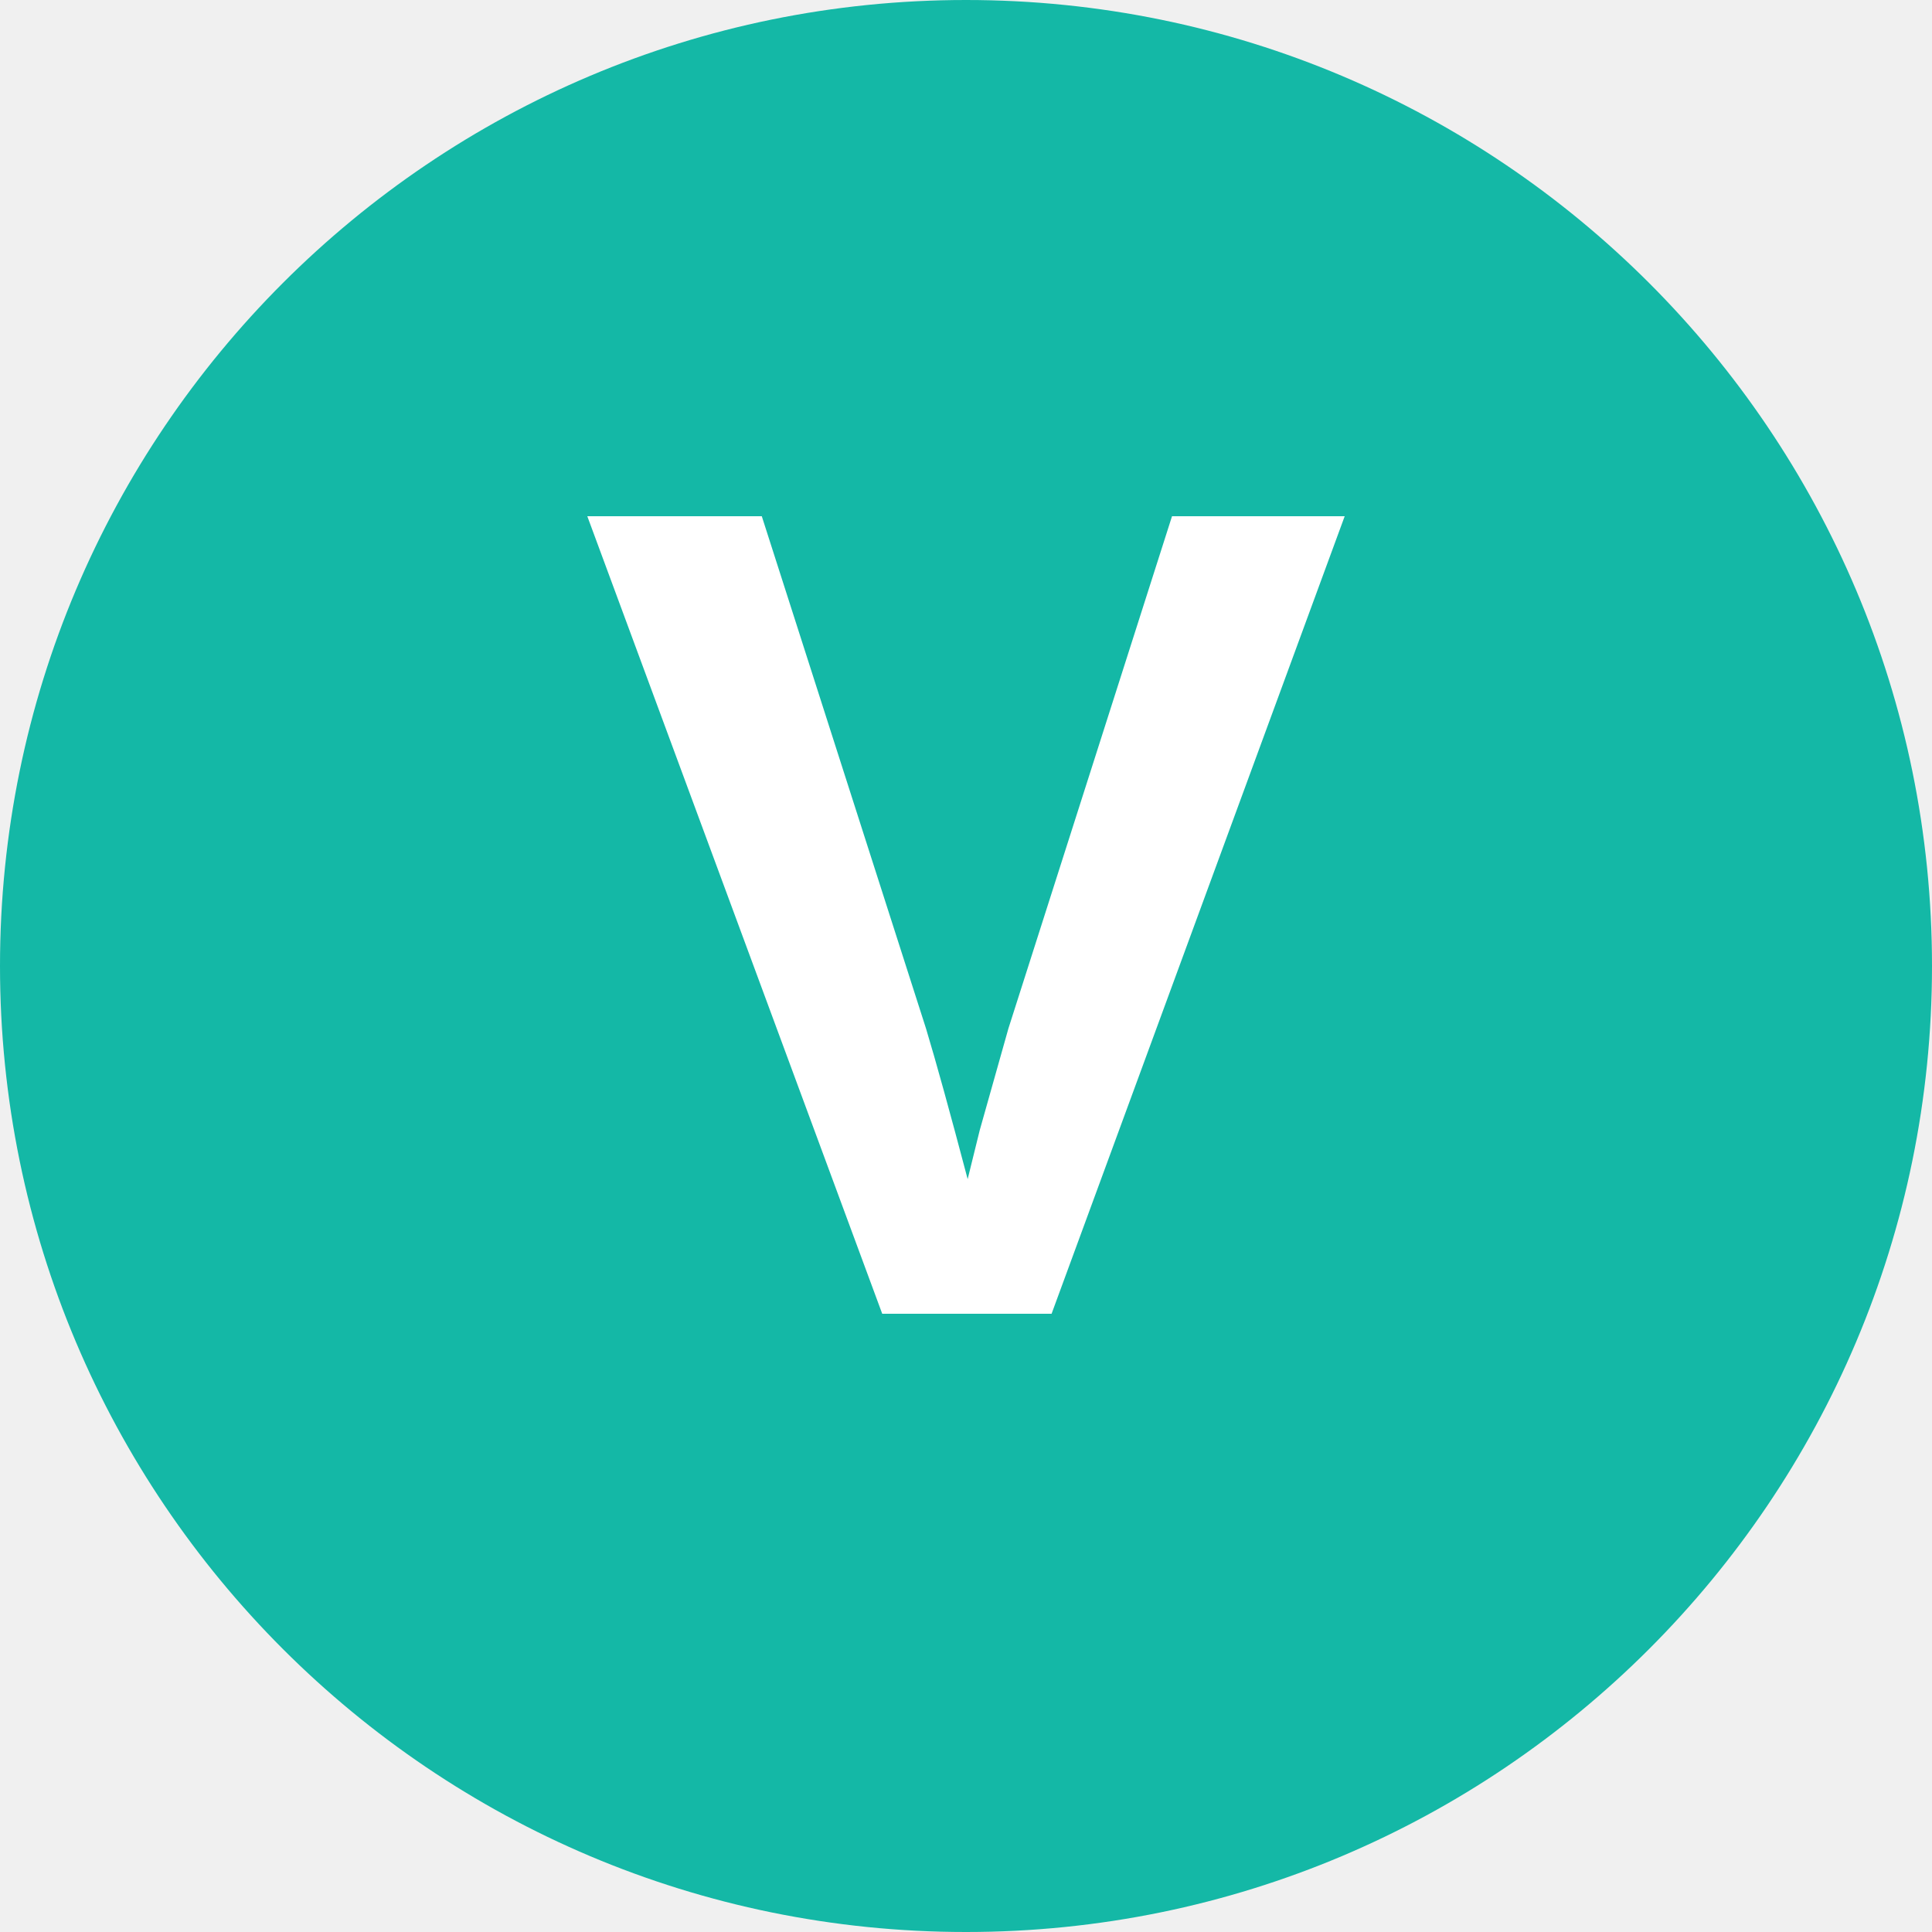
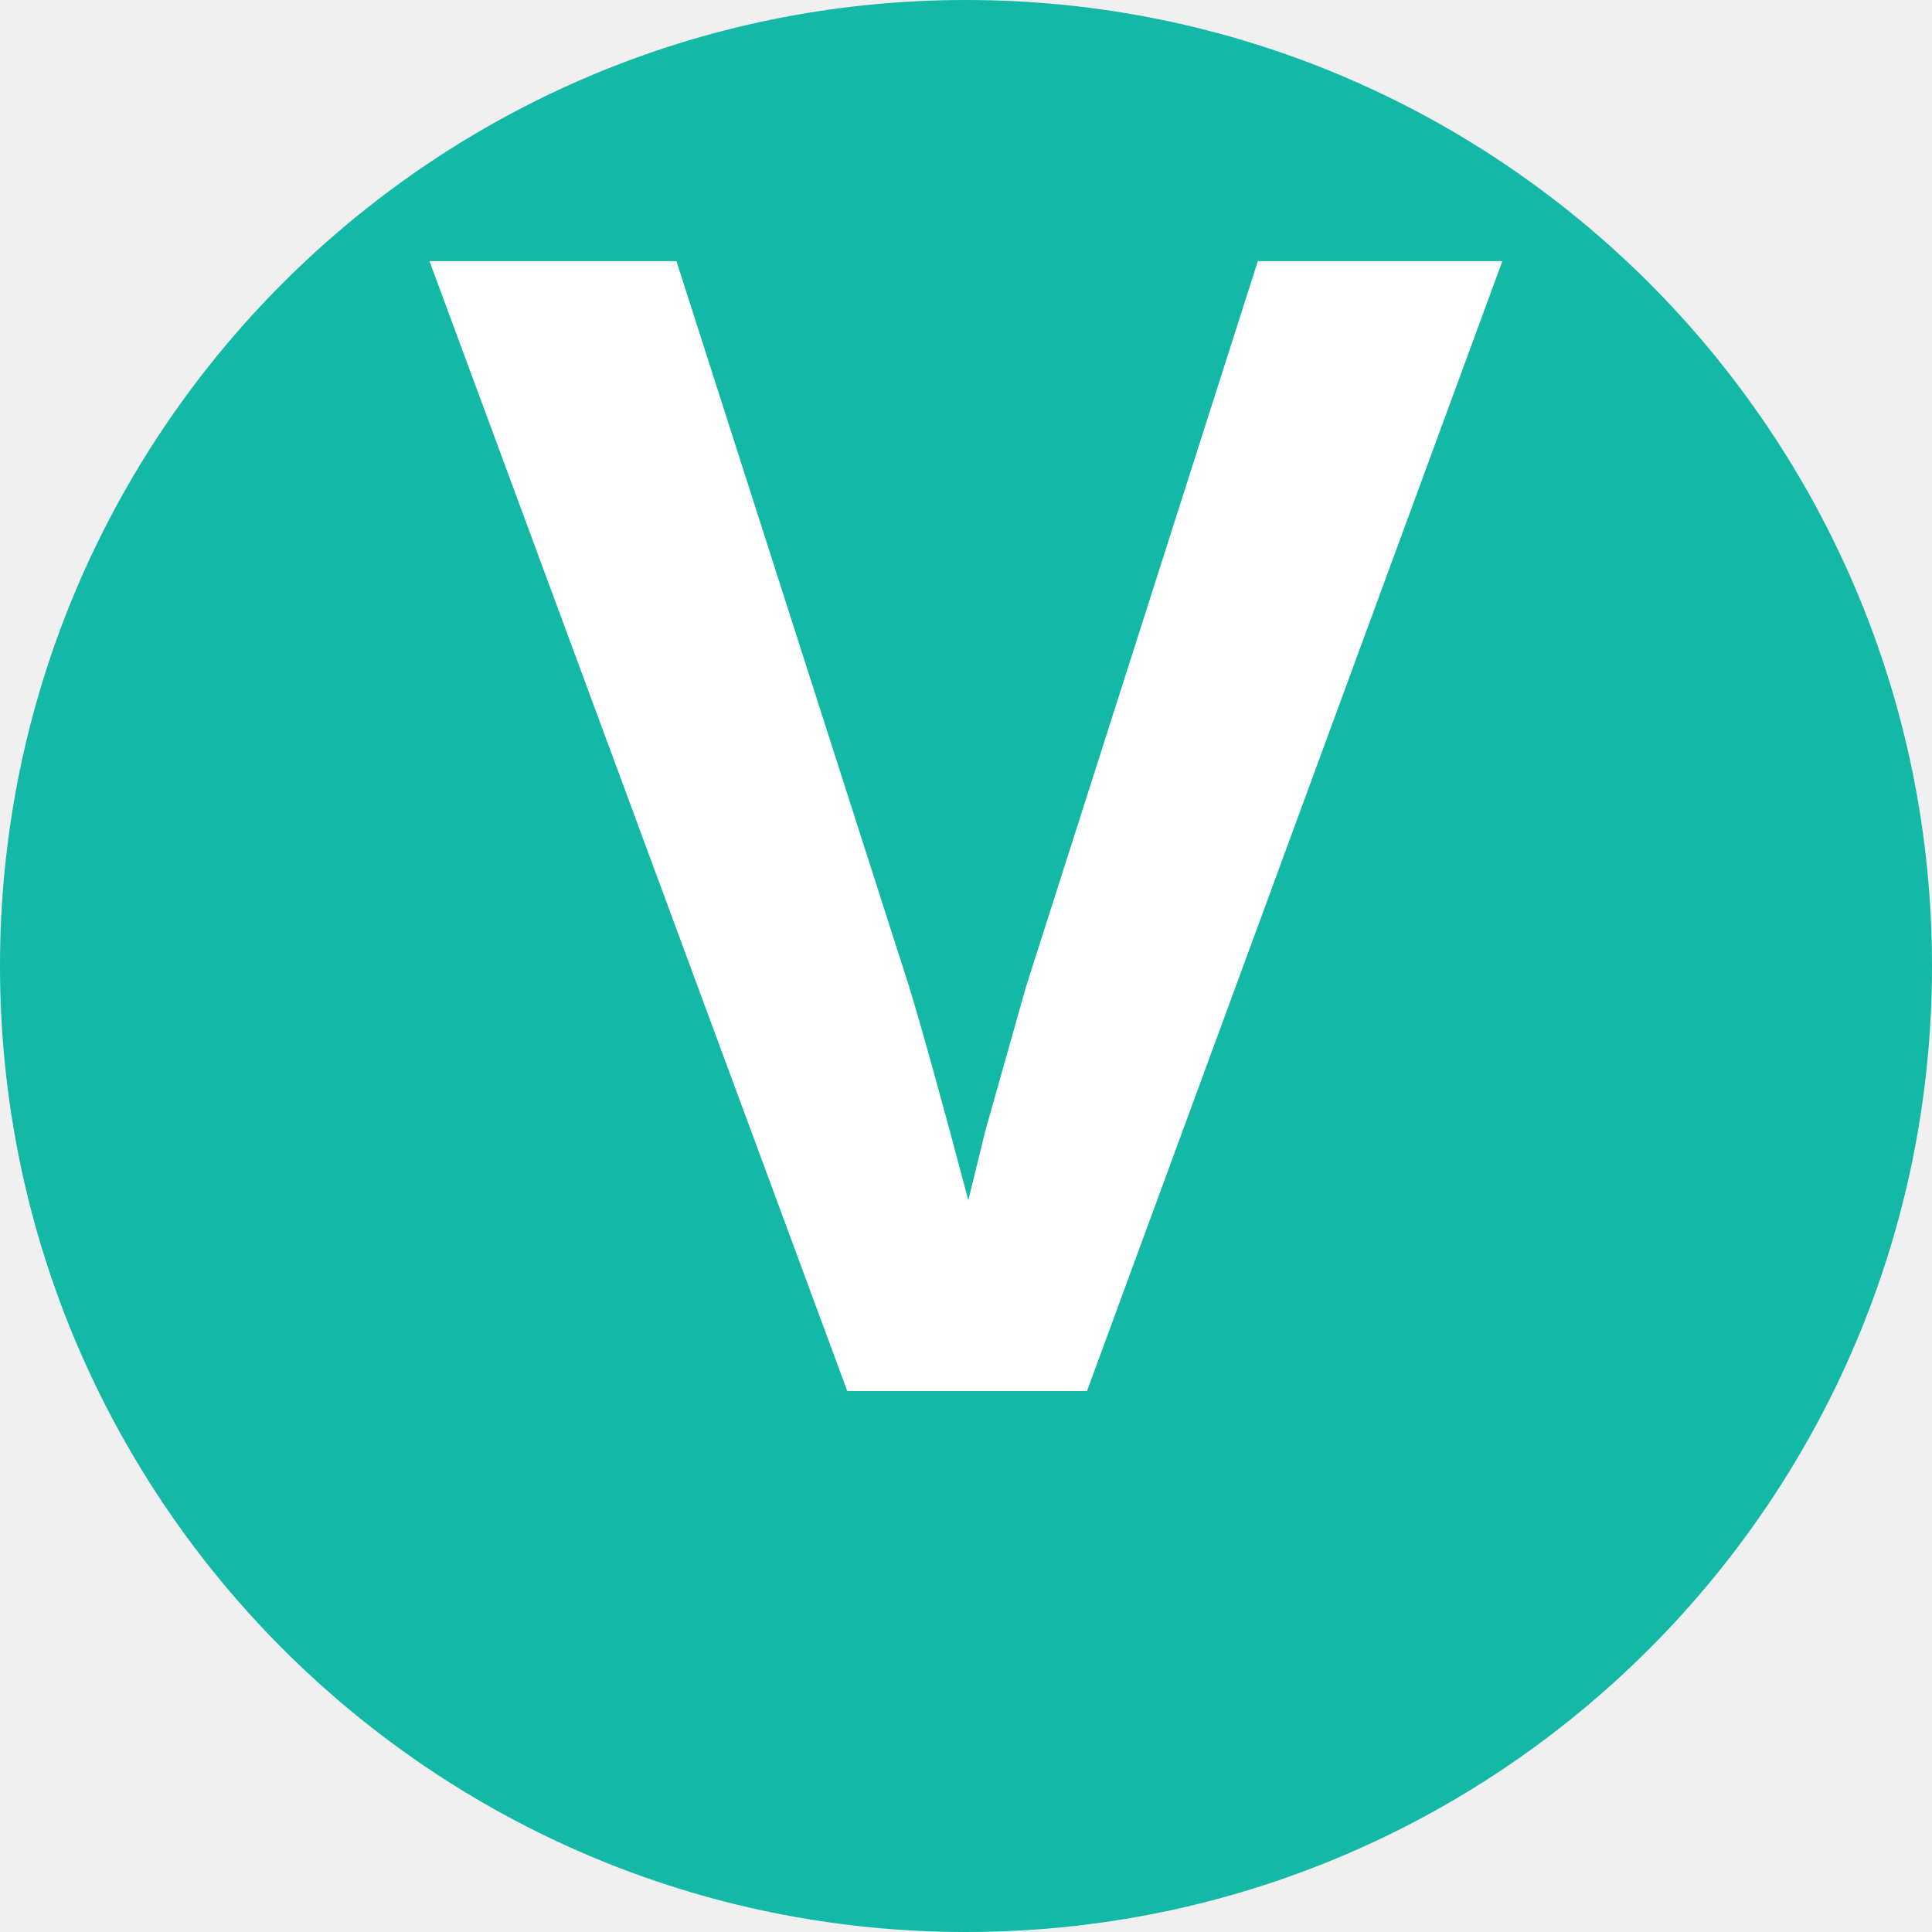
<svg xmlns="http://www.w3.org/2000/svg" viewBox="0 0 100 100">
  <circle cx="50" cy="50" r="50" fill="#14B8A6" />
-   <text x="50" y="68" font-family="Arial, sans-serif" font-size="60" font-weight="bold" fill="white" text-anchor="middle">V</text>
+   <text x="50" y="72" font-family="Arial, sans-serif" font-size="85" font-weight="bold" fill="white" text-anchor="middle">V</text>
</svg>
